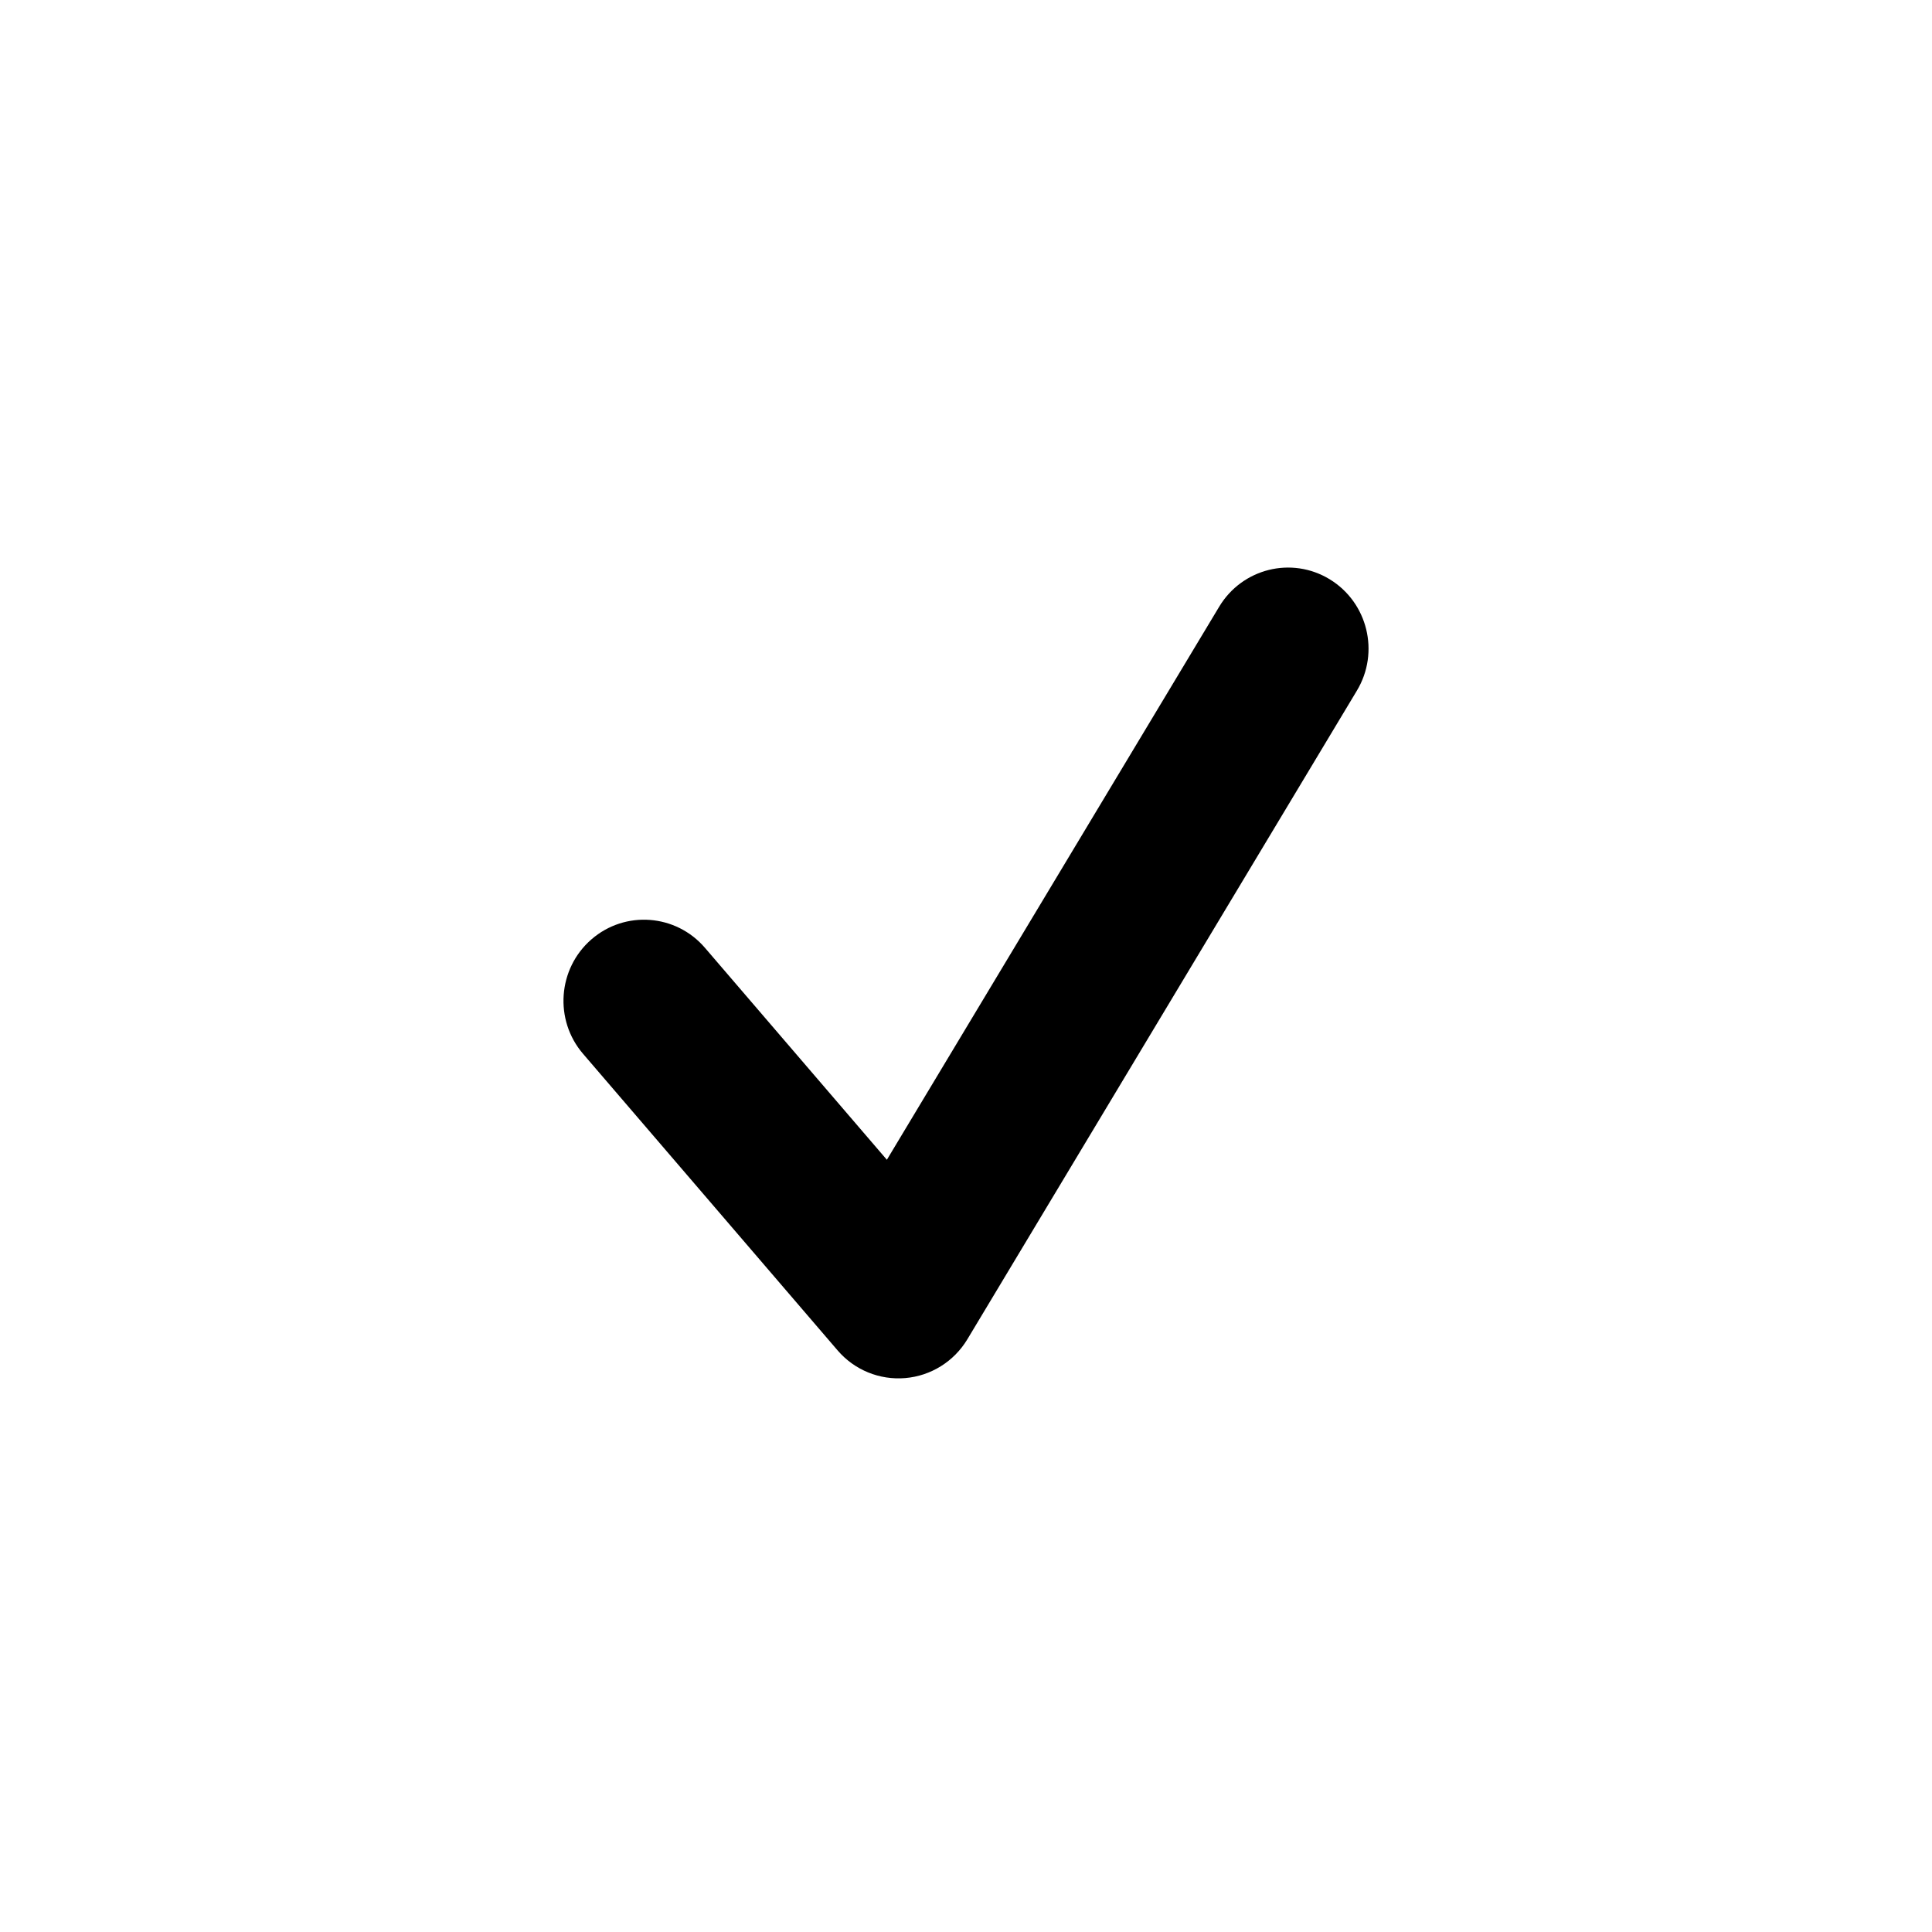
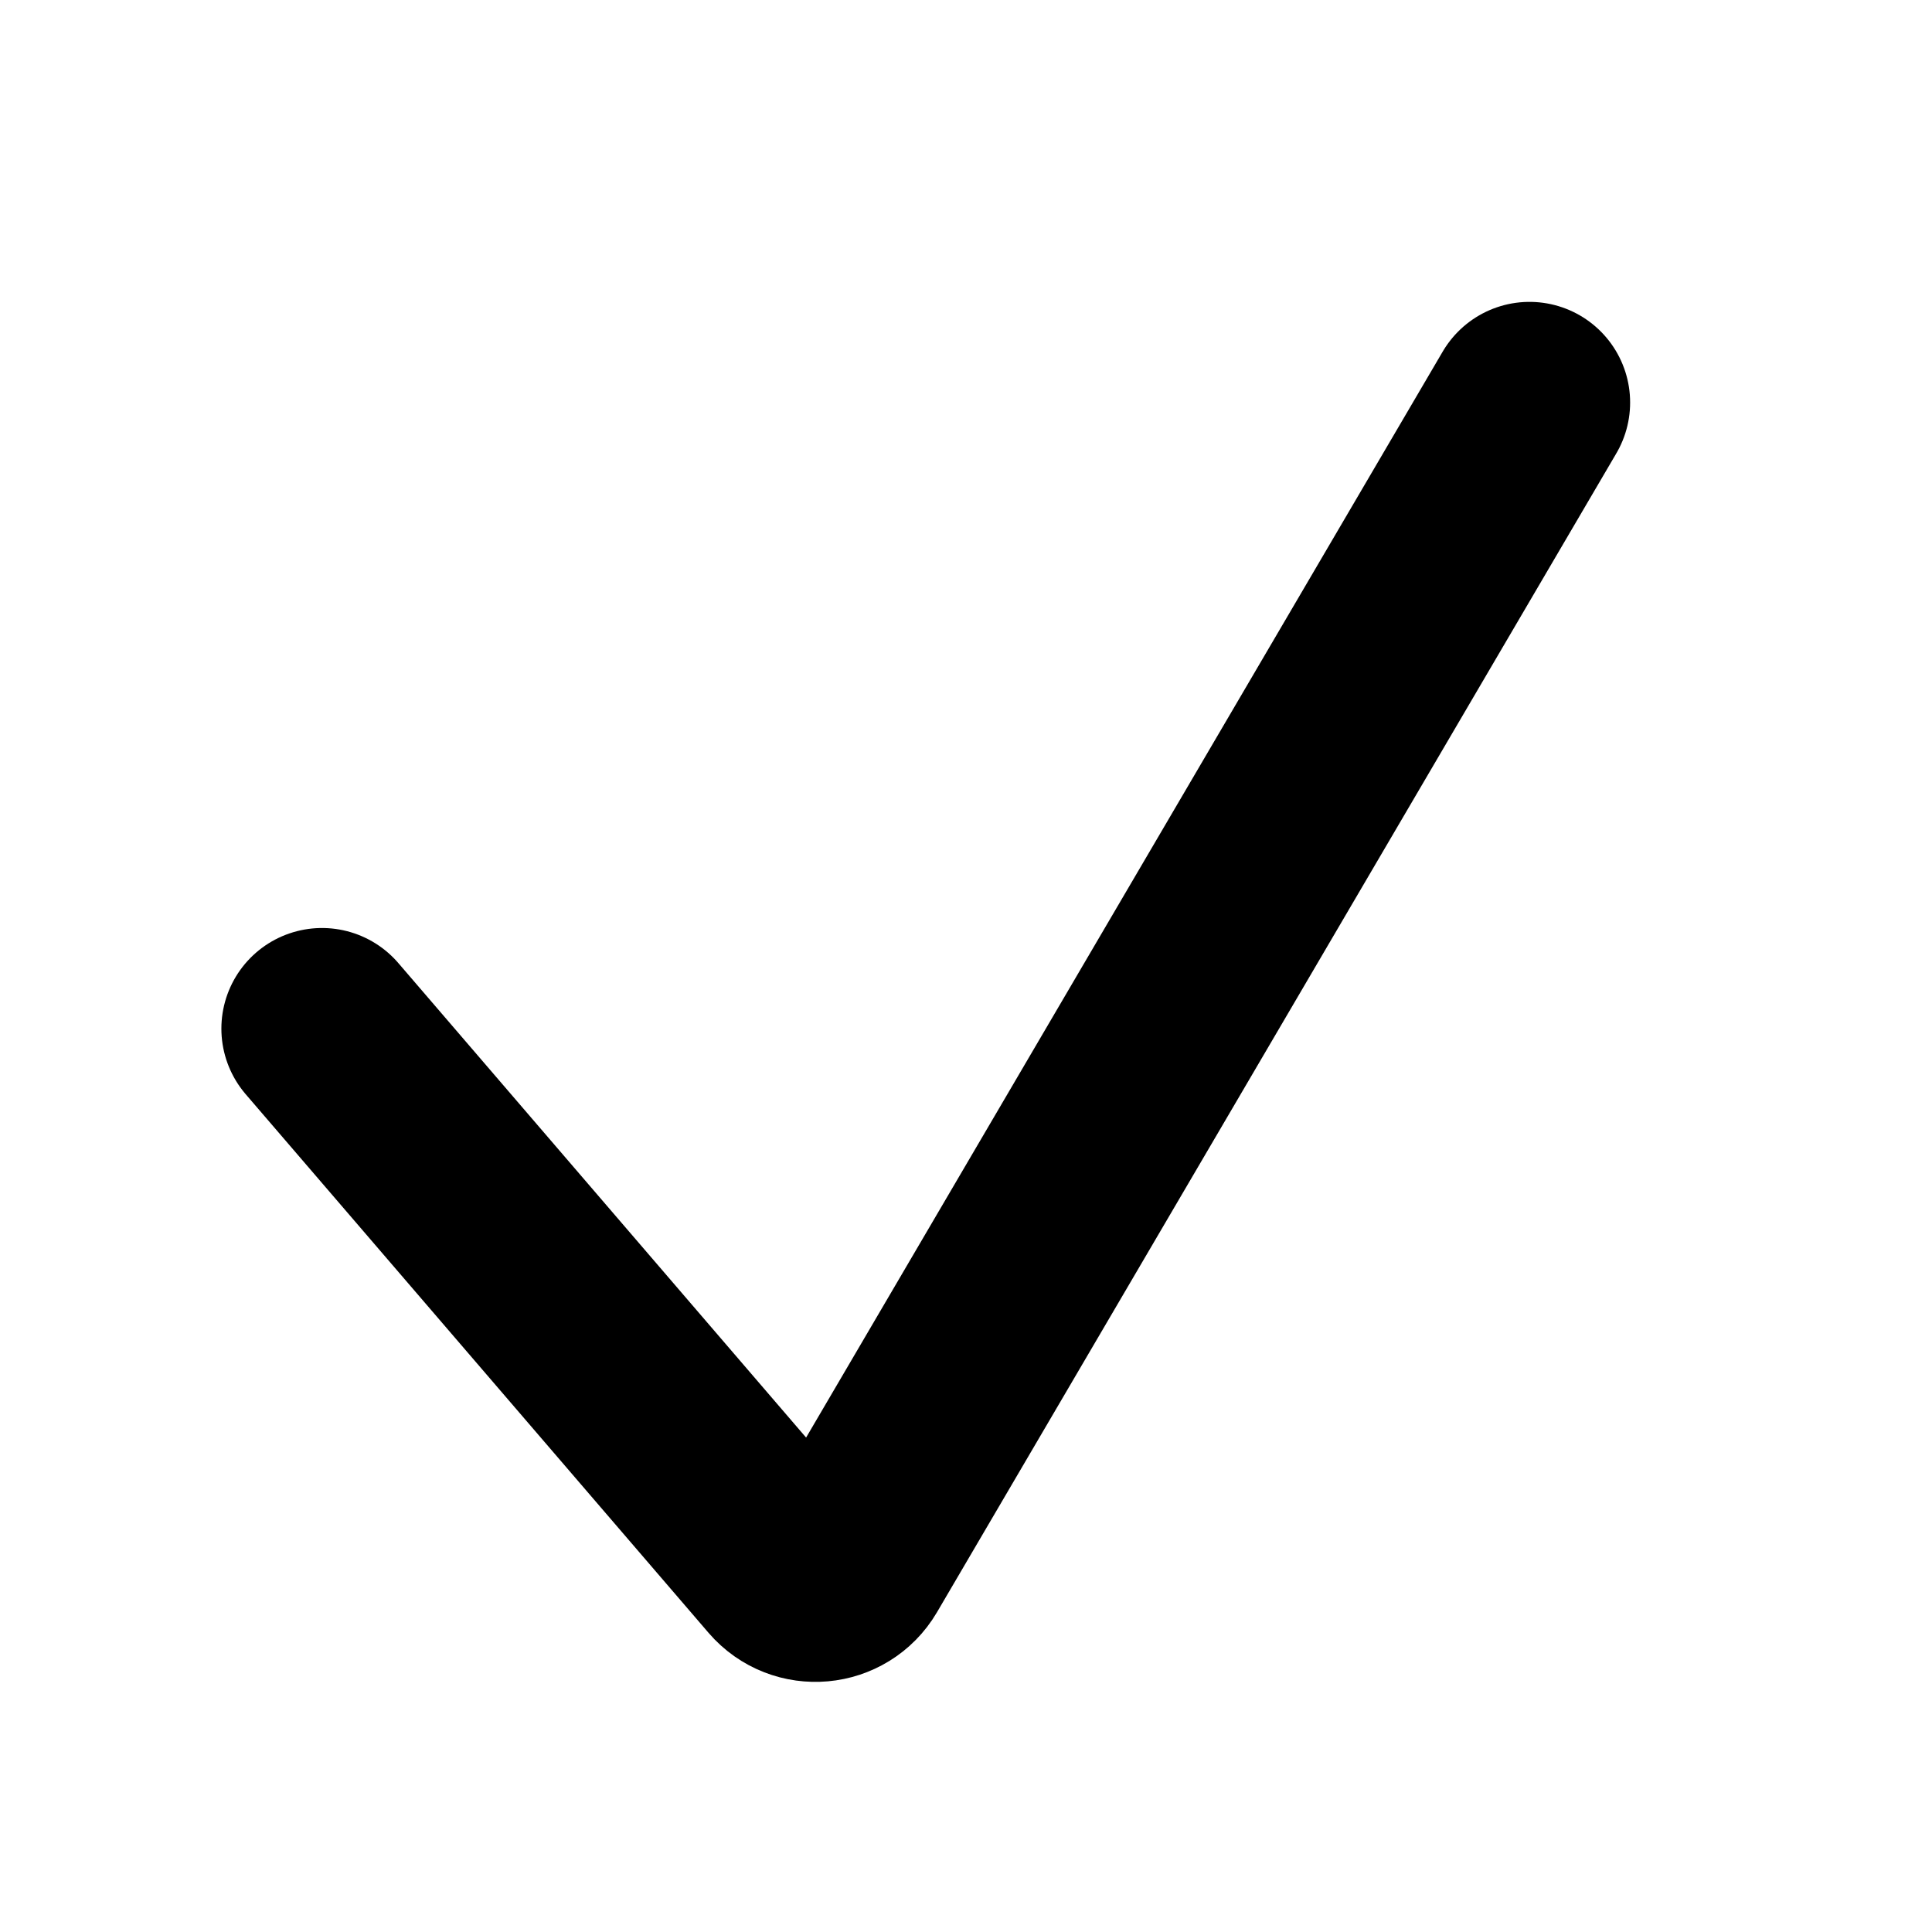
<svg xmlns="http://www.w3.org/2000/svg" width="24" height="24" viewBox="0 0 24 24" fill="none">
-   <g id="24_icon-fill/check">
-     <path id="Vector" d="M15.145 7.537C15.431 7.061 16.045 6.908 16.518 7.196C16.99 7.484 17.142 8.103 16.856 8.579L12.017 16.637C11.851 16.913 11.564 17.092 11.245 17.119C10.927 17.146 10.614 17.019 10.405 16.775L7.243 13.091C6.882 12.671 6.928 12.034 7.346 11.67C7.764 11.306 8.396 11.353 8.757 11.774L11.017 14.407L15.145 7.537Z" fill="currentColor" />
-   </g>
+   <path d="M4 12.778L9.75 19.469C9.974 19.729 10.387 19.692 10.561 19.396L19 5" stroke="currentColor" stroke-width="2.5" stroke-linecap="round" />
</svg>
